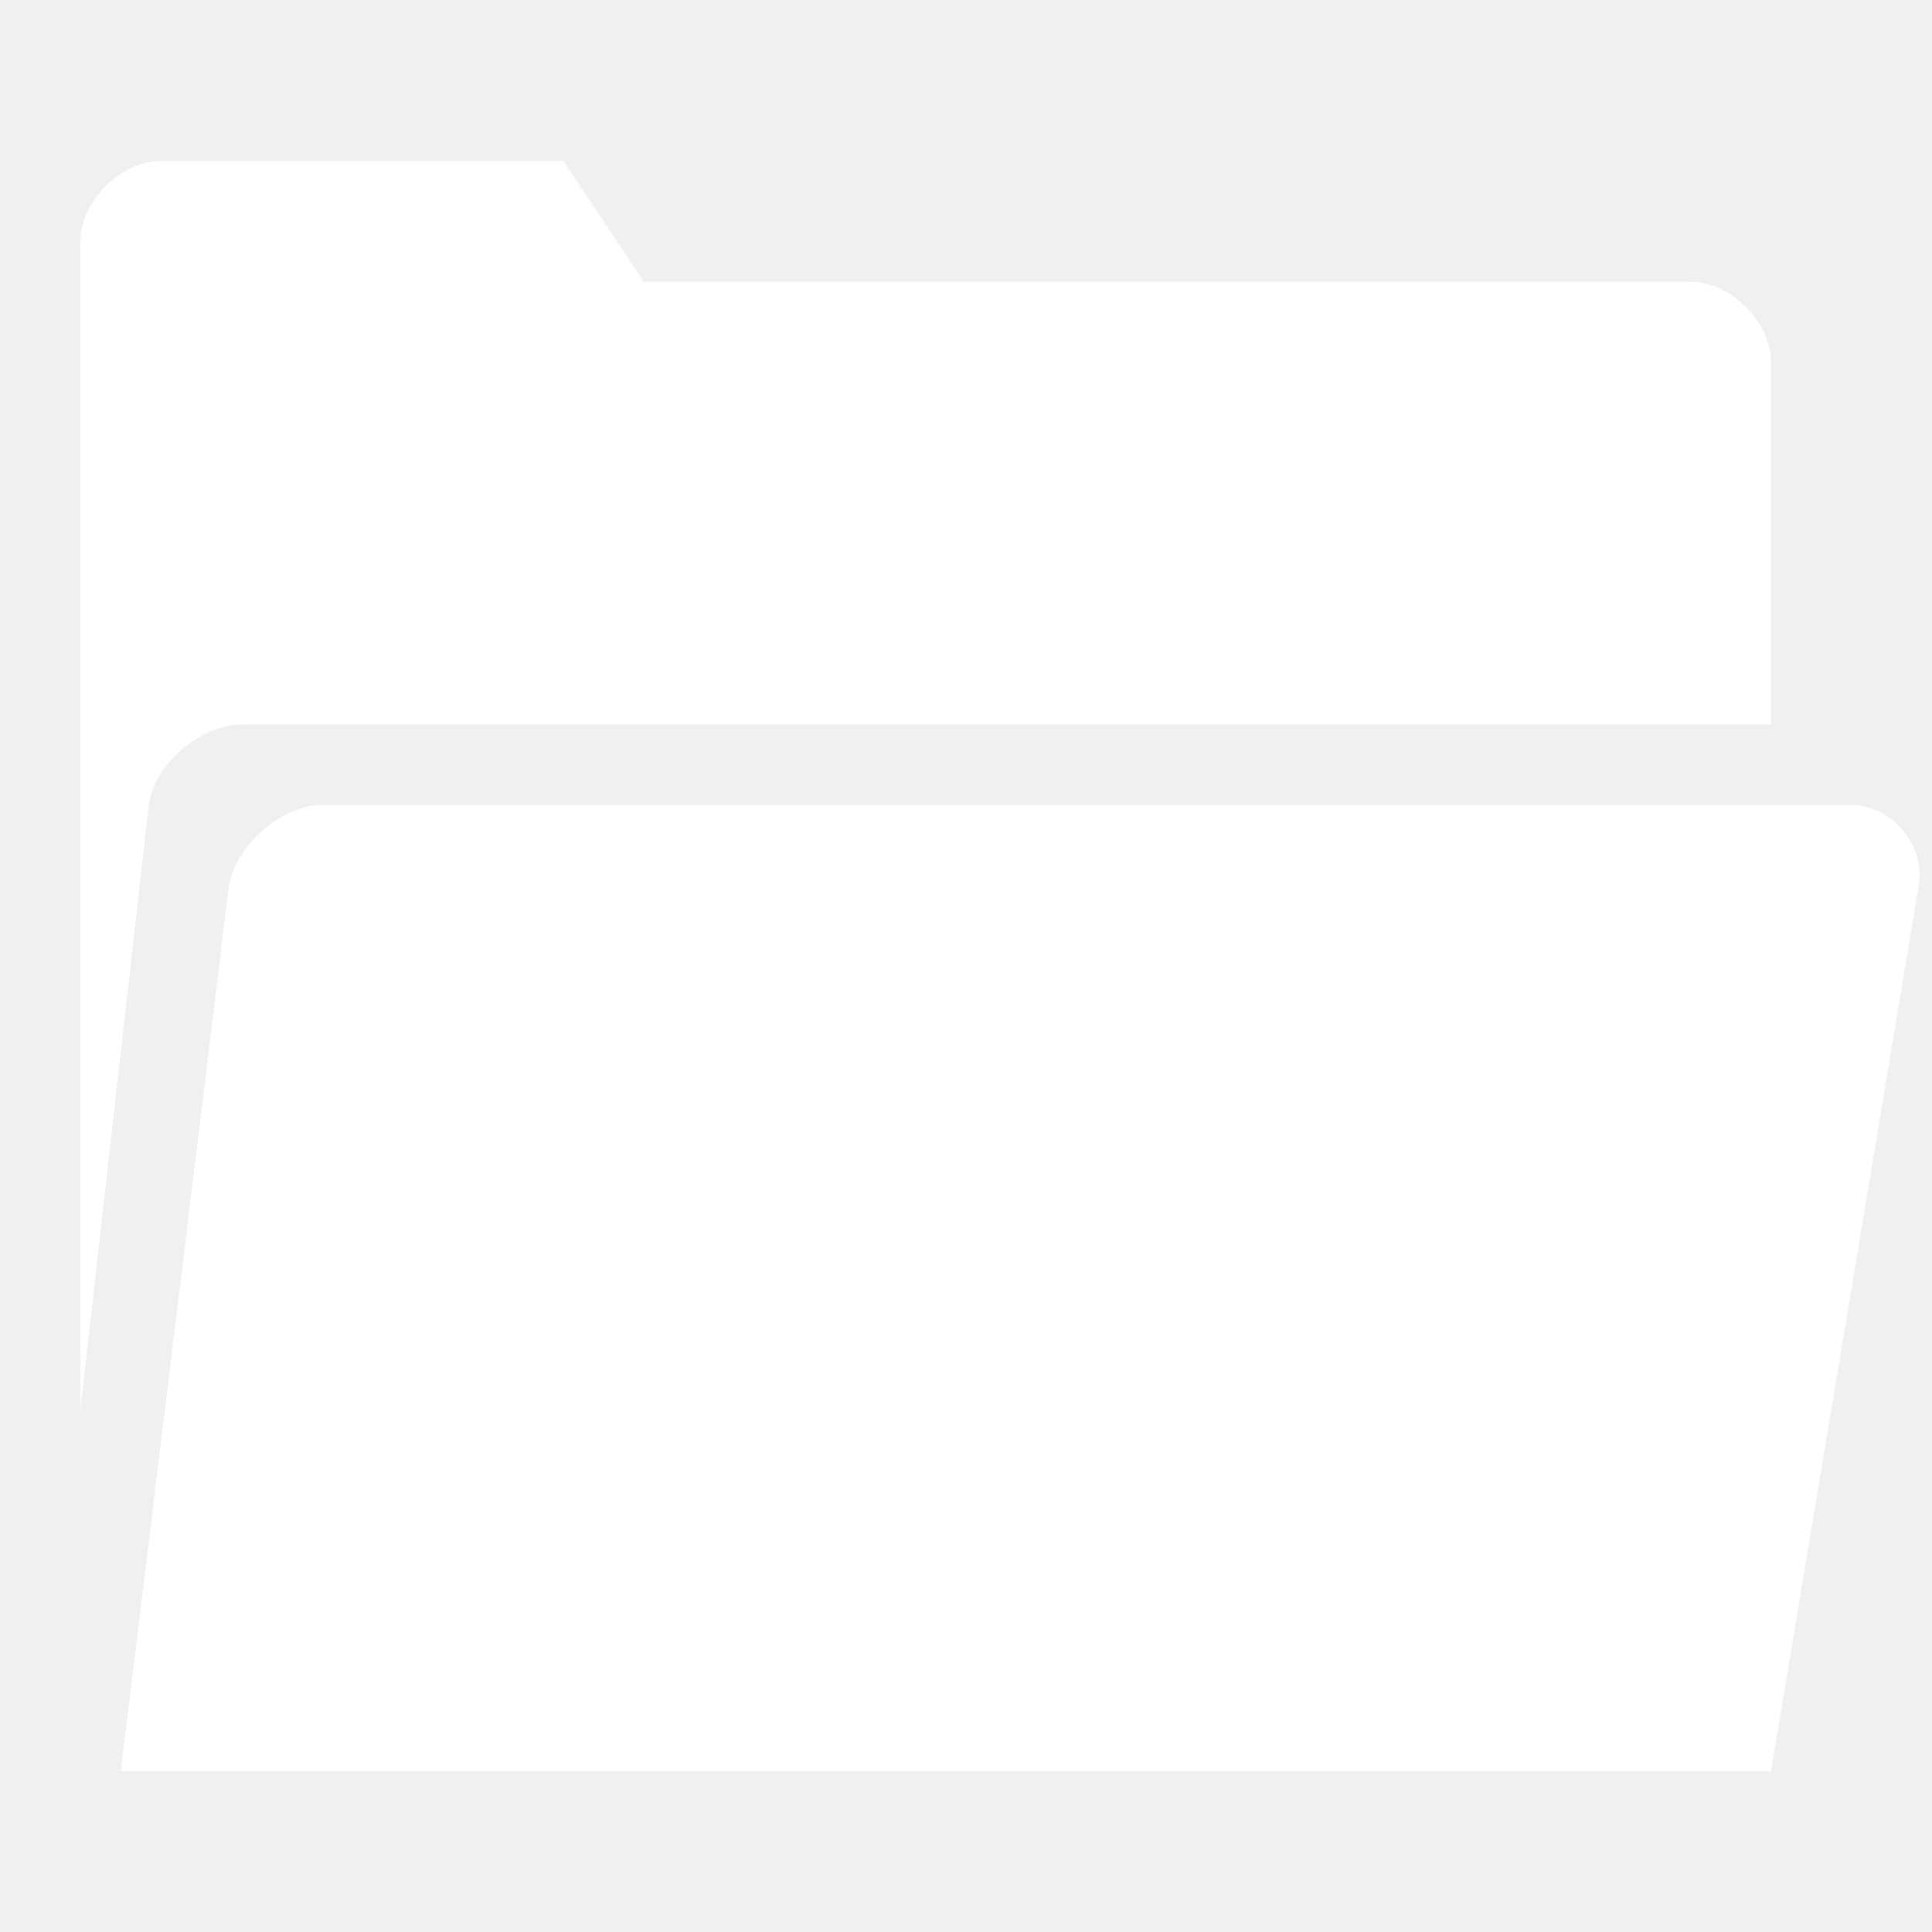
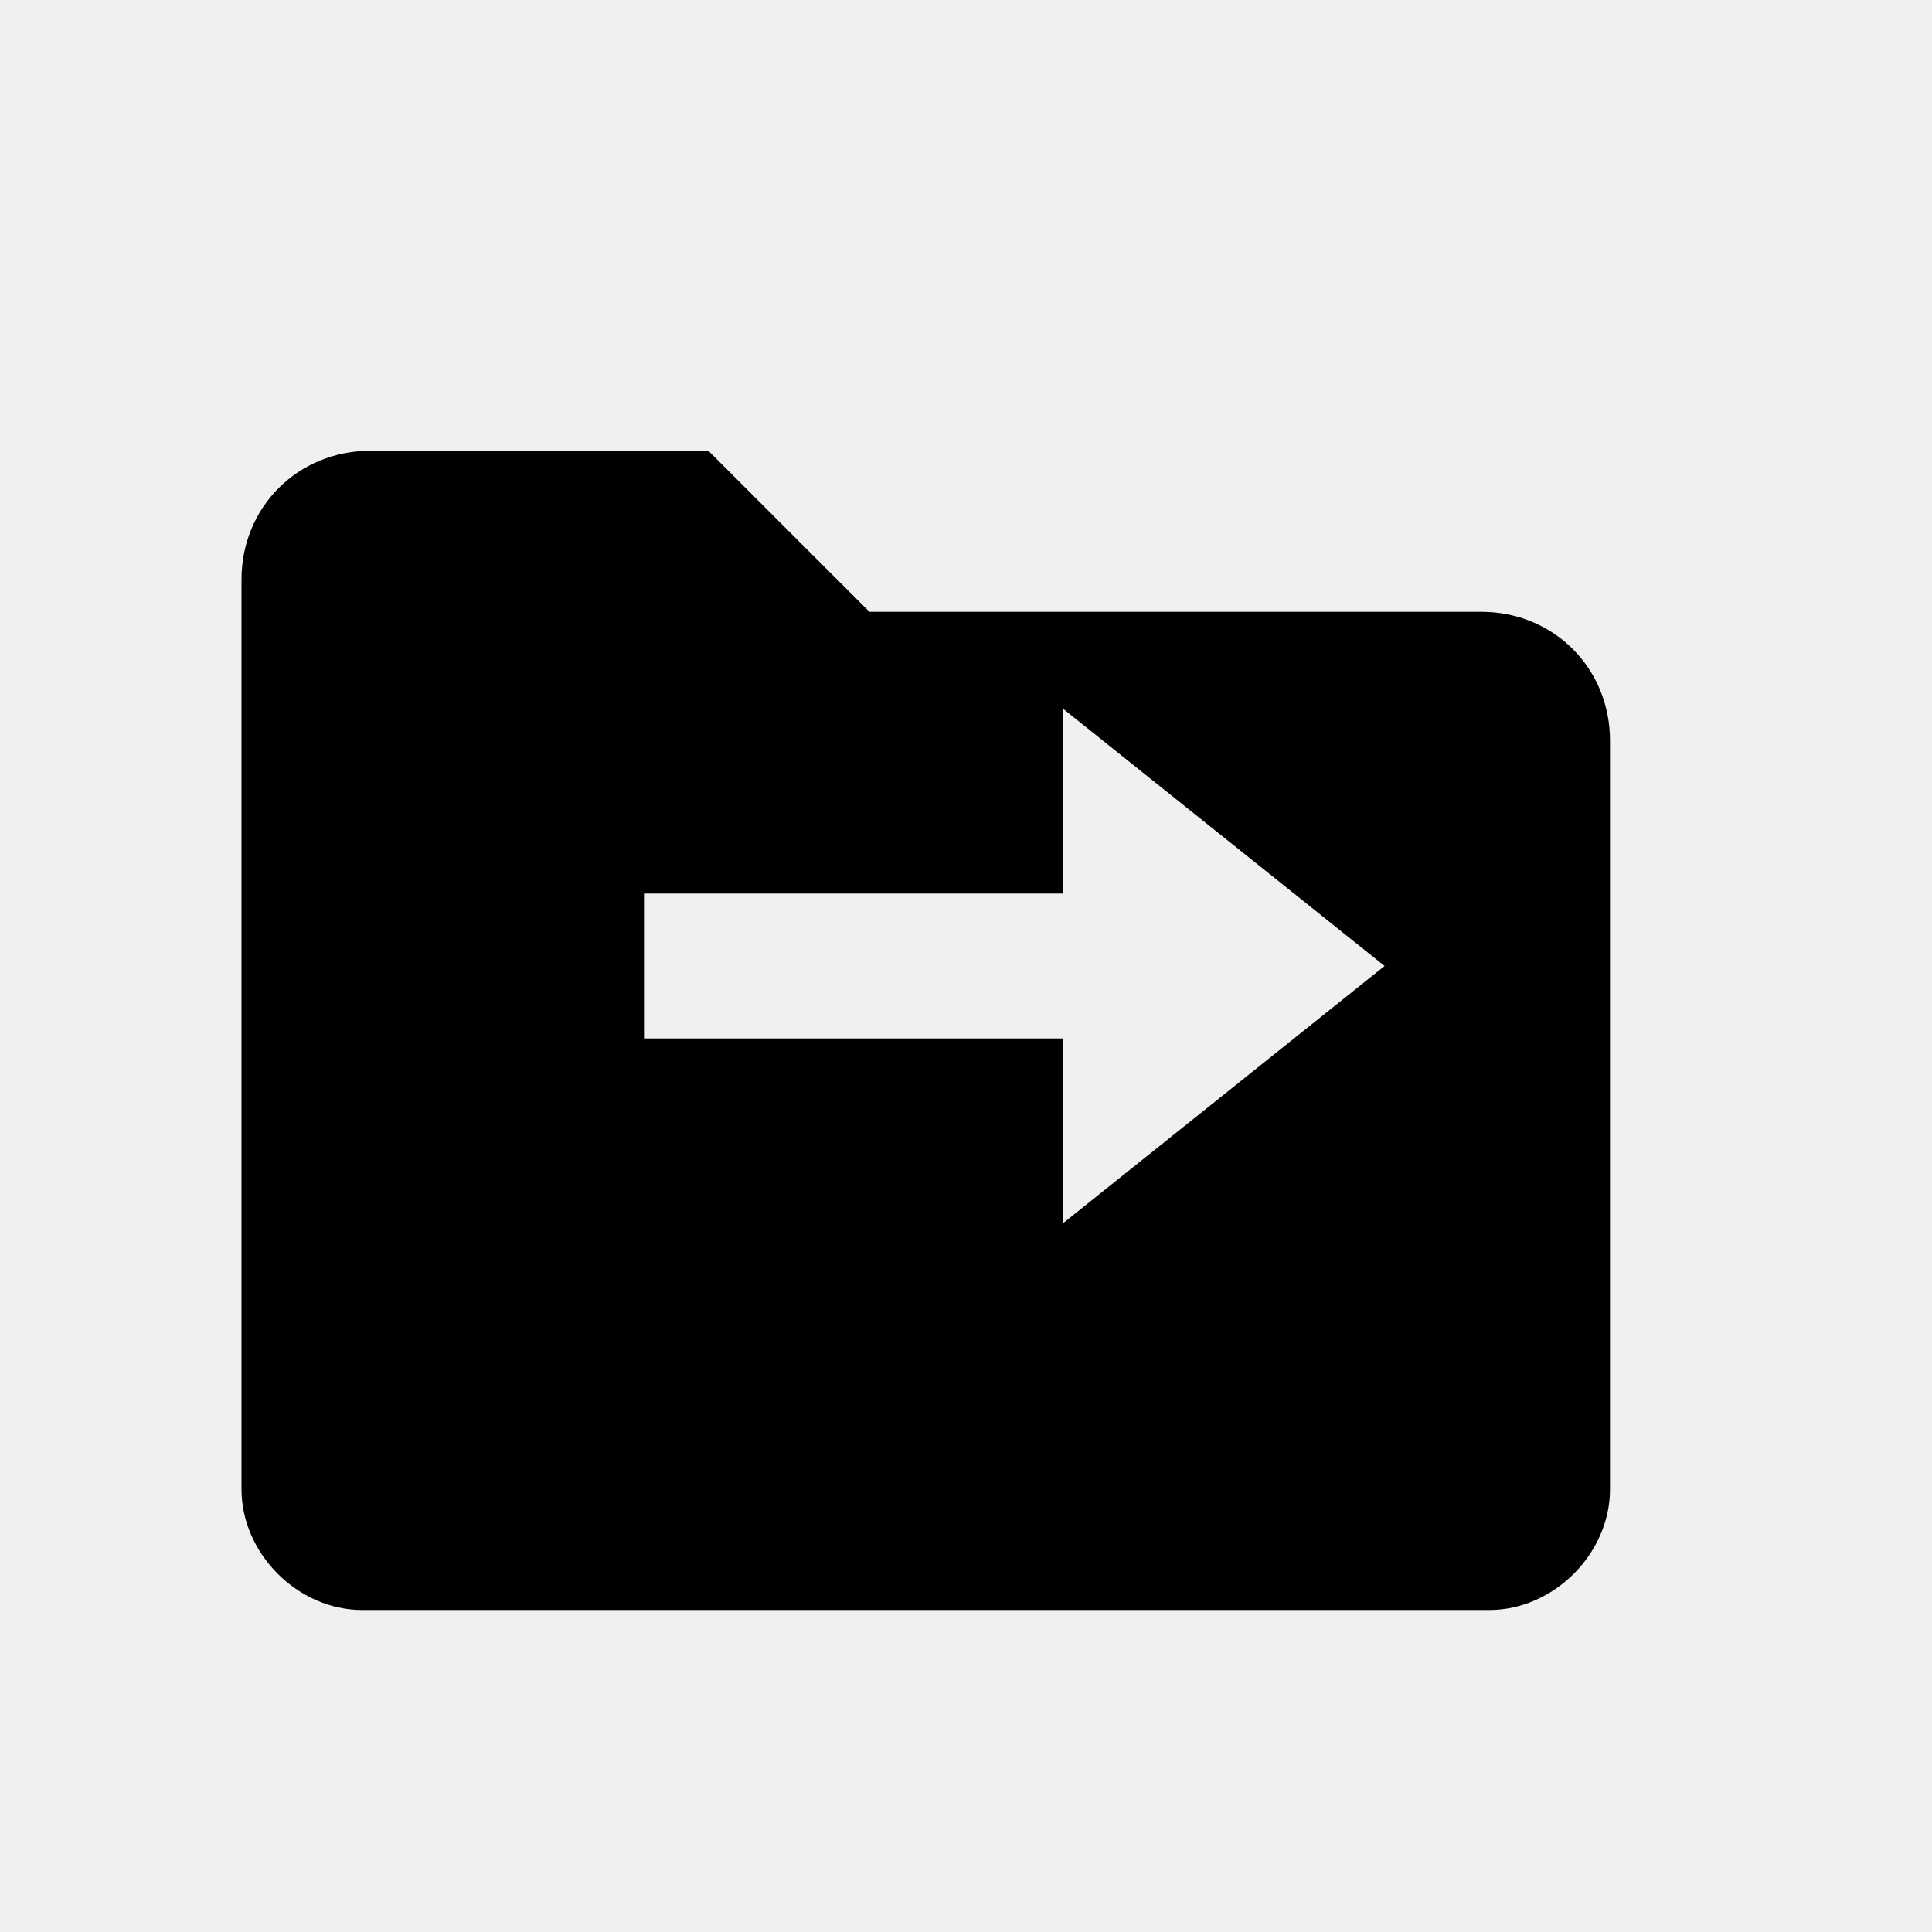
- <svg xmlns="http://www.w3.org/2000/svg" width="48" height="48" viewBox="0 0 12.7 12.7" version="1.1" id="svg1626">
-   <defs id="defs1620" />
-   <g id="layer1" transform="translate(0,-291.7083)" />
-   <g id="layer2">
-     <path style="display:inline;fill:#ffffff;fill-opacity:1;stroke:none;stroke-width:0.265" d="M 0.529,1.587 V 9.26 L 0.978,5.292 C 1.008,5.026 1.323,4.762 1.587,4.762 H 11.642 v -2.381 c 0,-0.265 -0.265,-0.529 -0.529,-0.529 H 4.233 L 3.704,1.058 H 1.058 c -0.265,0 -0.529,0.265 -0.529,0.529 z M 1.505,5.821 0.794,11.642 H 11.642 L 12.613,5.822 C 12.658,5.556 12.435,5.292 12.171,5.292 H 2.117 c -0.265,0 -0.568,0.265 -0.612,0.529 z" id="path4866" />
-   </g>
+ <svg xmlns="http://www.w3.org/2000/svg" viewBox="0 0 24 24">
+   <path d="M3 7.2c0-.9.7-1.6 1.6-1.6h4.2l2 2h7.6c.9 0 1.6.7 1.6 1.6v9.3c0 .8-.7 1.5-1.5 1.5H4.5c-.8 0-1.5-.7-1.5-1.5z M8 11.1h5.2V8.8L17.2 12l-4 3.2v-2.3H8Z" fill="currentColor" fill-rule="evenodd" />
</svg>
